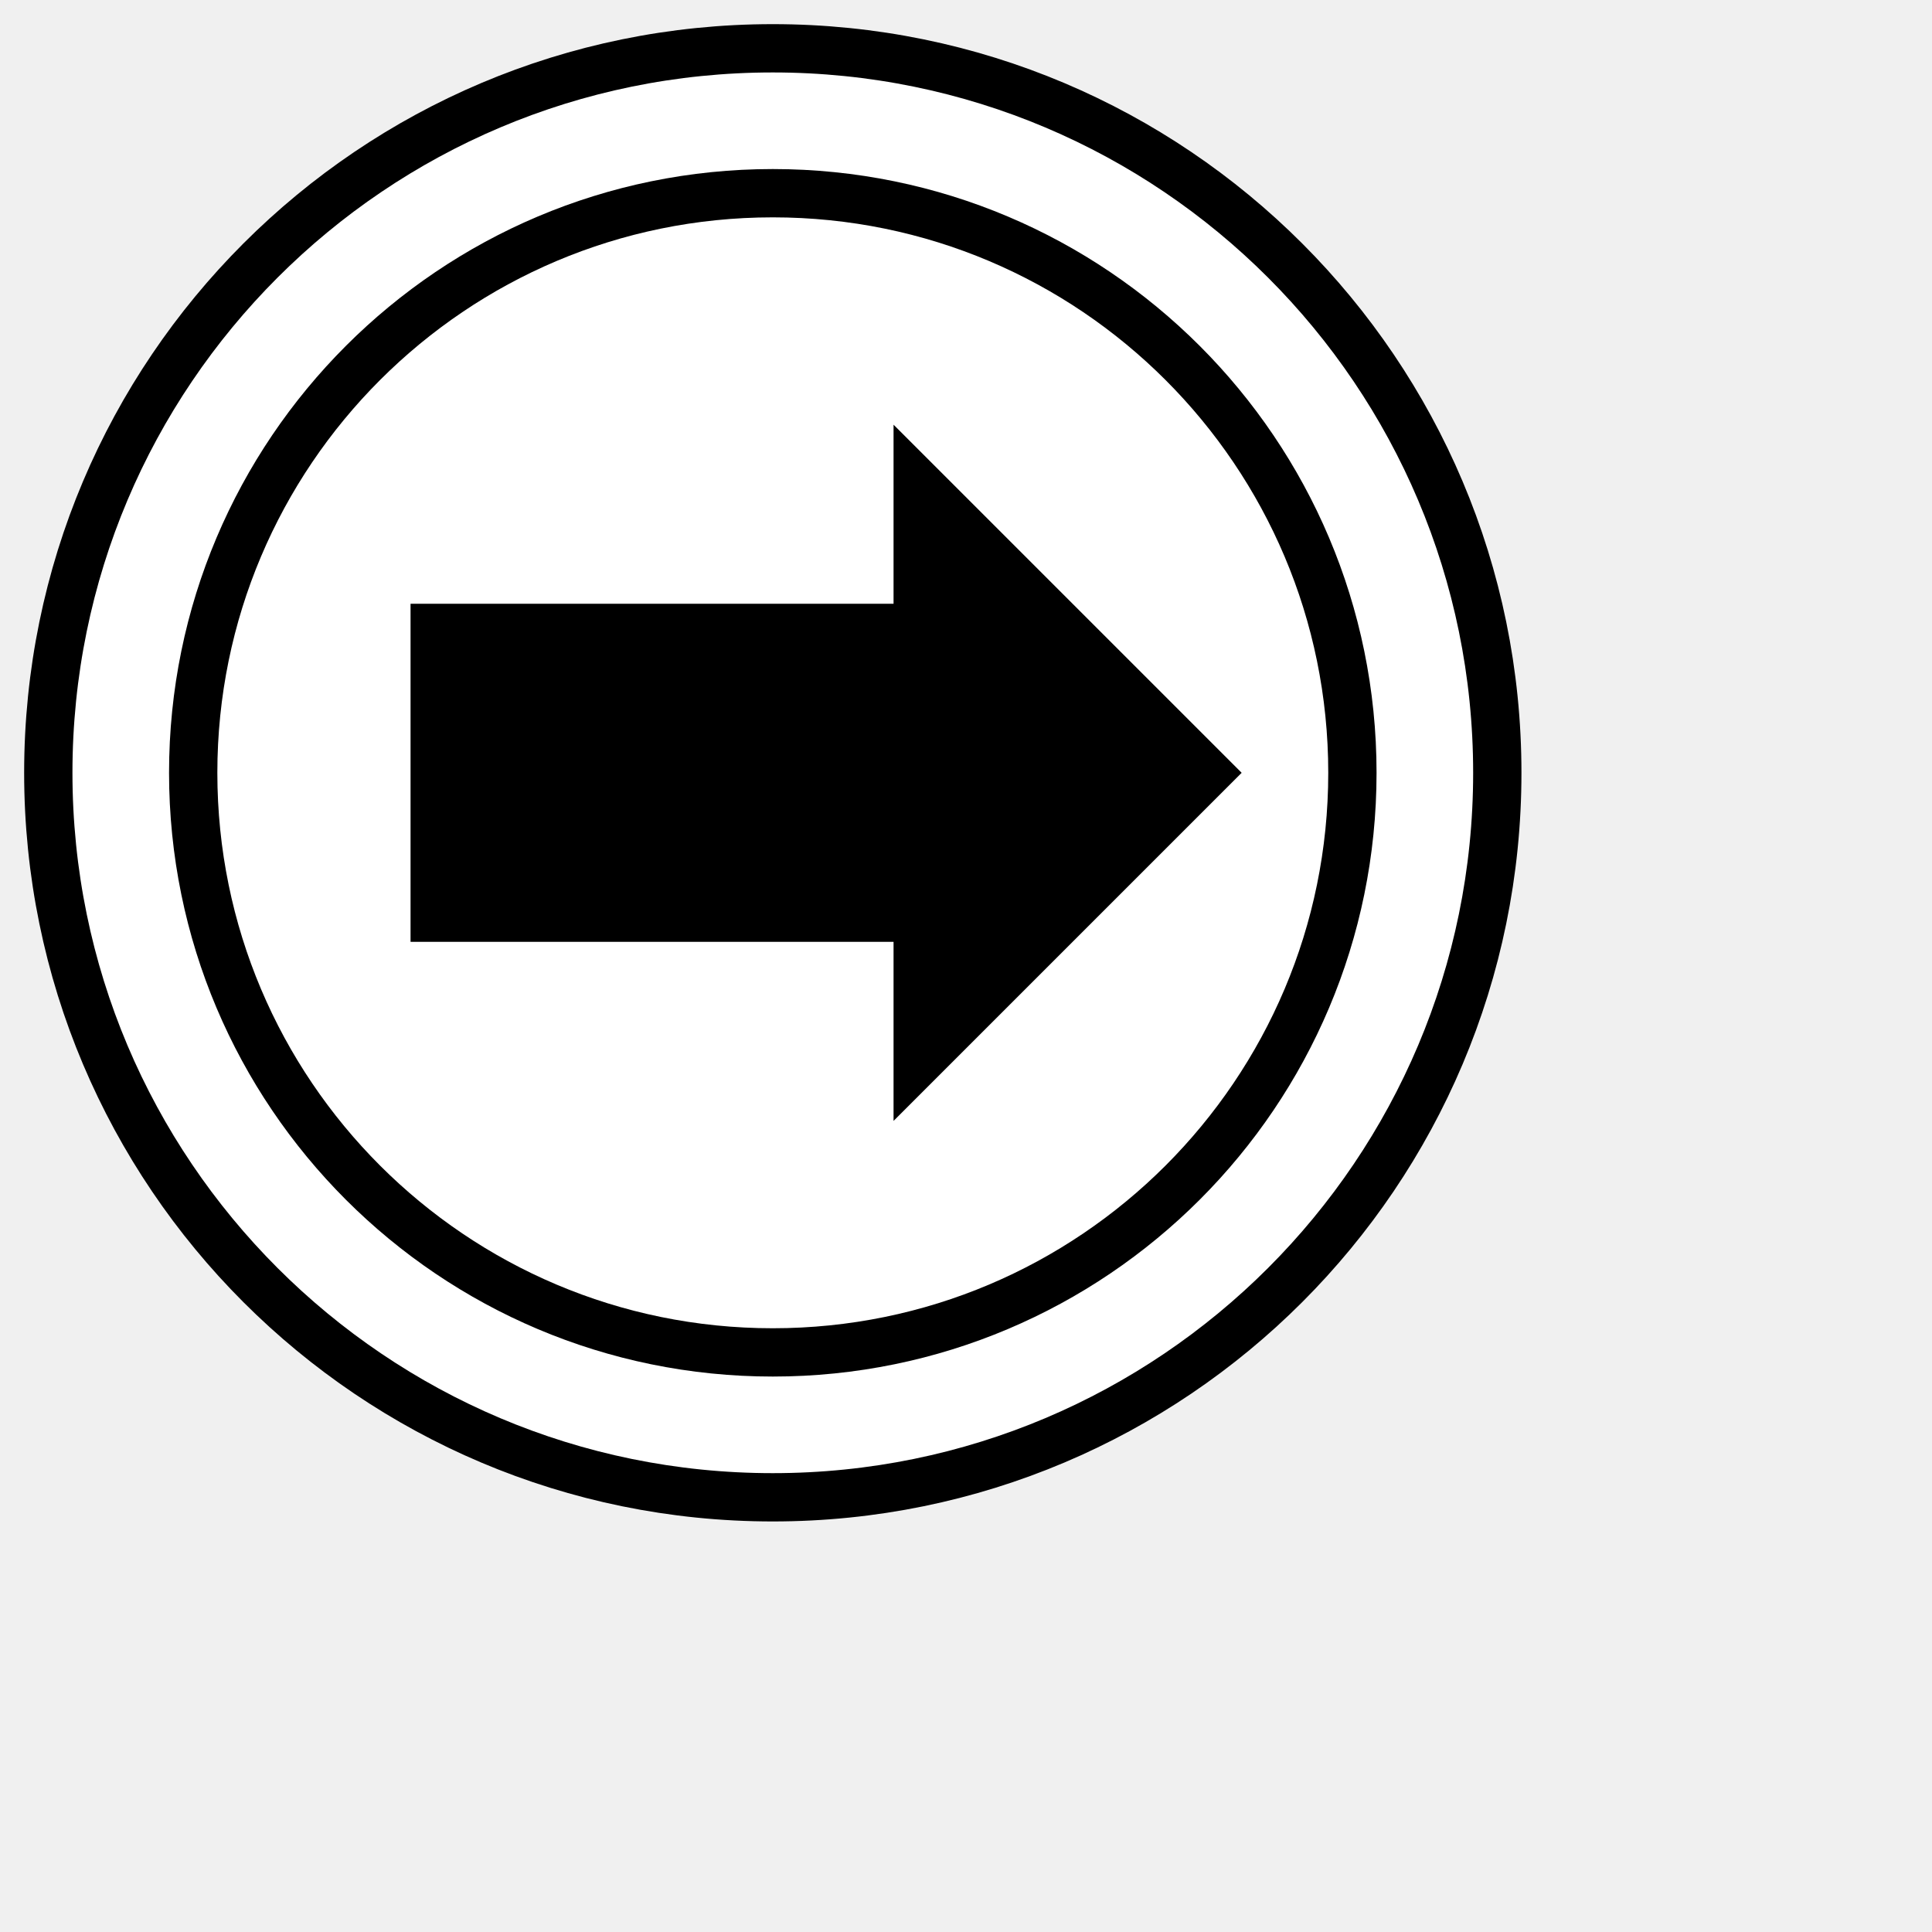
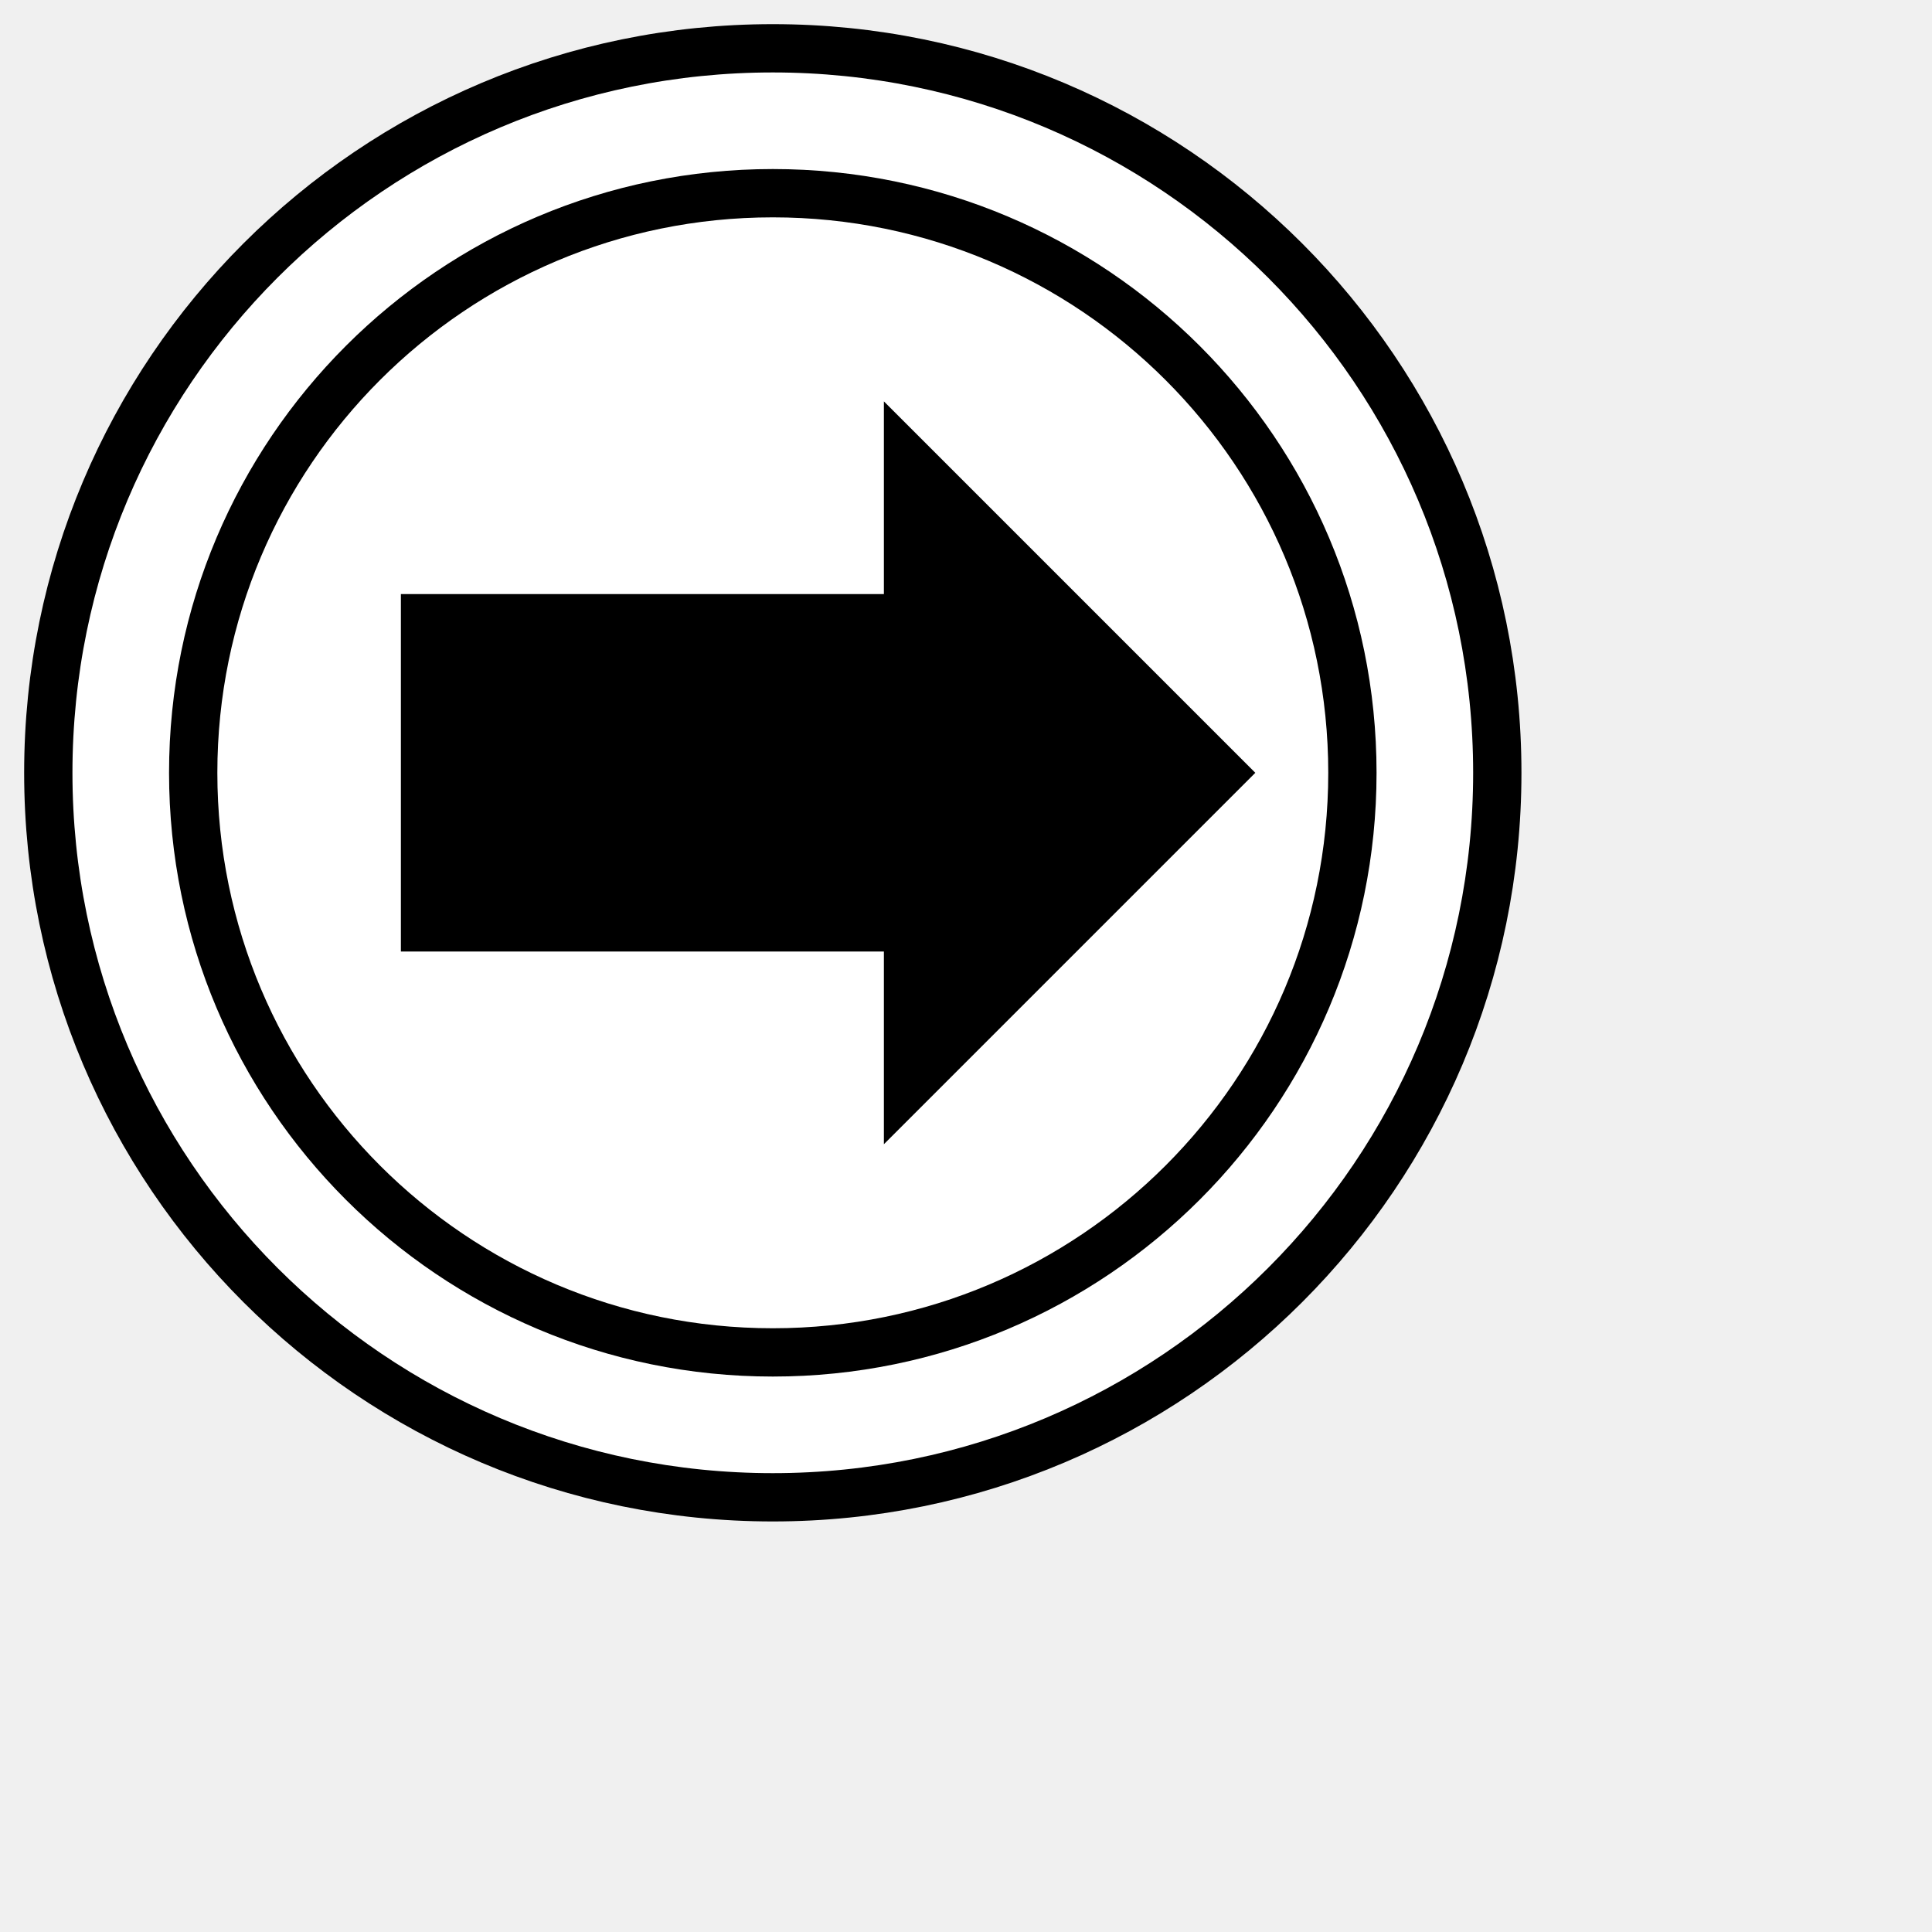
<svg xmlns="http://www.w3.org/2000/svg" xmlns:ns1="http://www.b3mn.org/oryx" width="40" height="40" version="1.0">
  <defs />
  <ns1:magnets>
    <ns1:magnet ns1:cx="16" ns1:cy="16" ns1:default="yes" />
  </ns1:magnets>
  <ns1:docker ns1:cx="16" ns1:cy="16" />
  <g pointer-events="fill">
    <circle id="frame" cx="16" cy="16" r="15" stroke="black" fill="white" stroke-width="1" />
    <circle cx="16" cy="16" r="12" stroke="black" fill="none" stroke-width="1" />
-     <polygon stroke="black" fill="black" stroke-width="1" points="9,13 19,13 19,10 25,16 19,22 19,19 9,19" stroke-linecap="butt" stroke-linejoin="miter" stroke-miterlimit="10" />
+     <polygon id="linkCatching" stroke="black" fill="white" stroke-width="1.4" points="9,13 19,13 19,10 25,16 19,22 19,19 9,19" stroke-linecap="butt" stroke-linejoin="miter" stroke-miterlimit="10" />
+     <polygon id="linkThrowing" stroke="black" fill="black" stroke-width="1" points="9,13 19,13 19,10 25,16 19,22 19,19 9,19" stroke-linecap="butt" stroke-linejoin="miter" stroke-miterlimit="10" />
  </g>
</svg>
